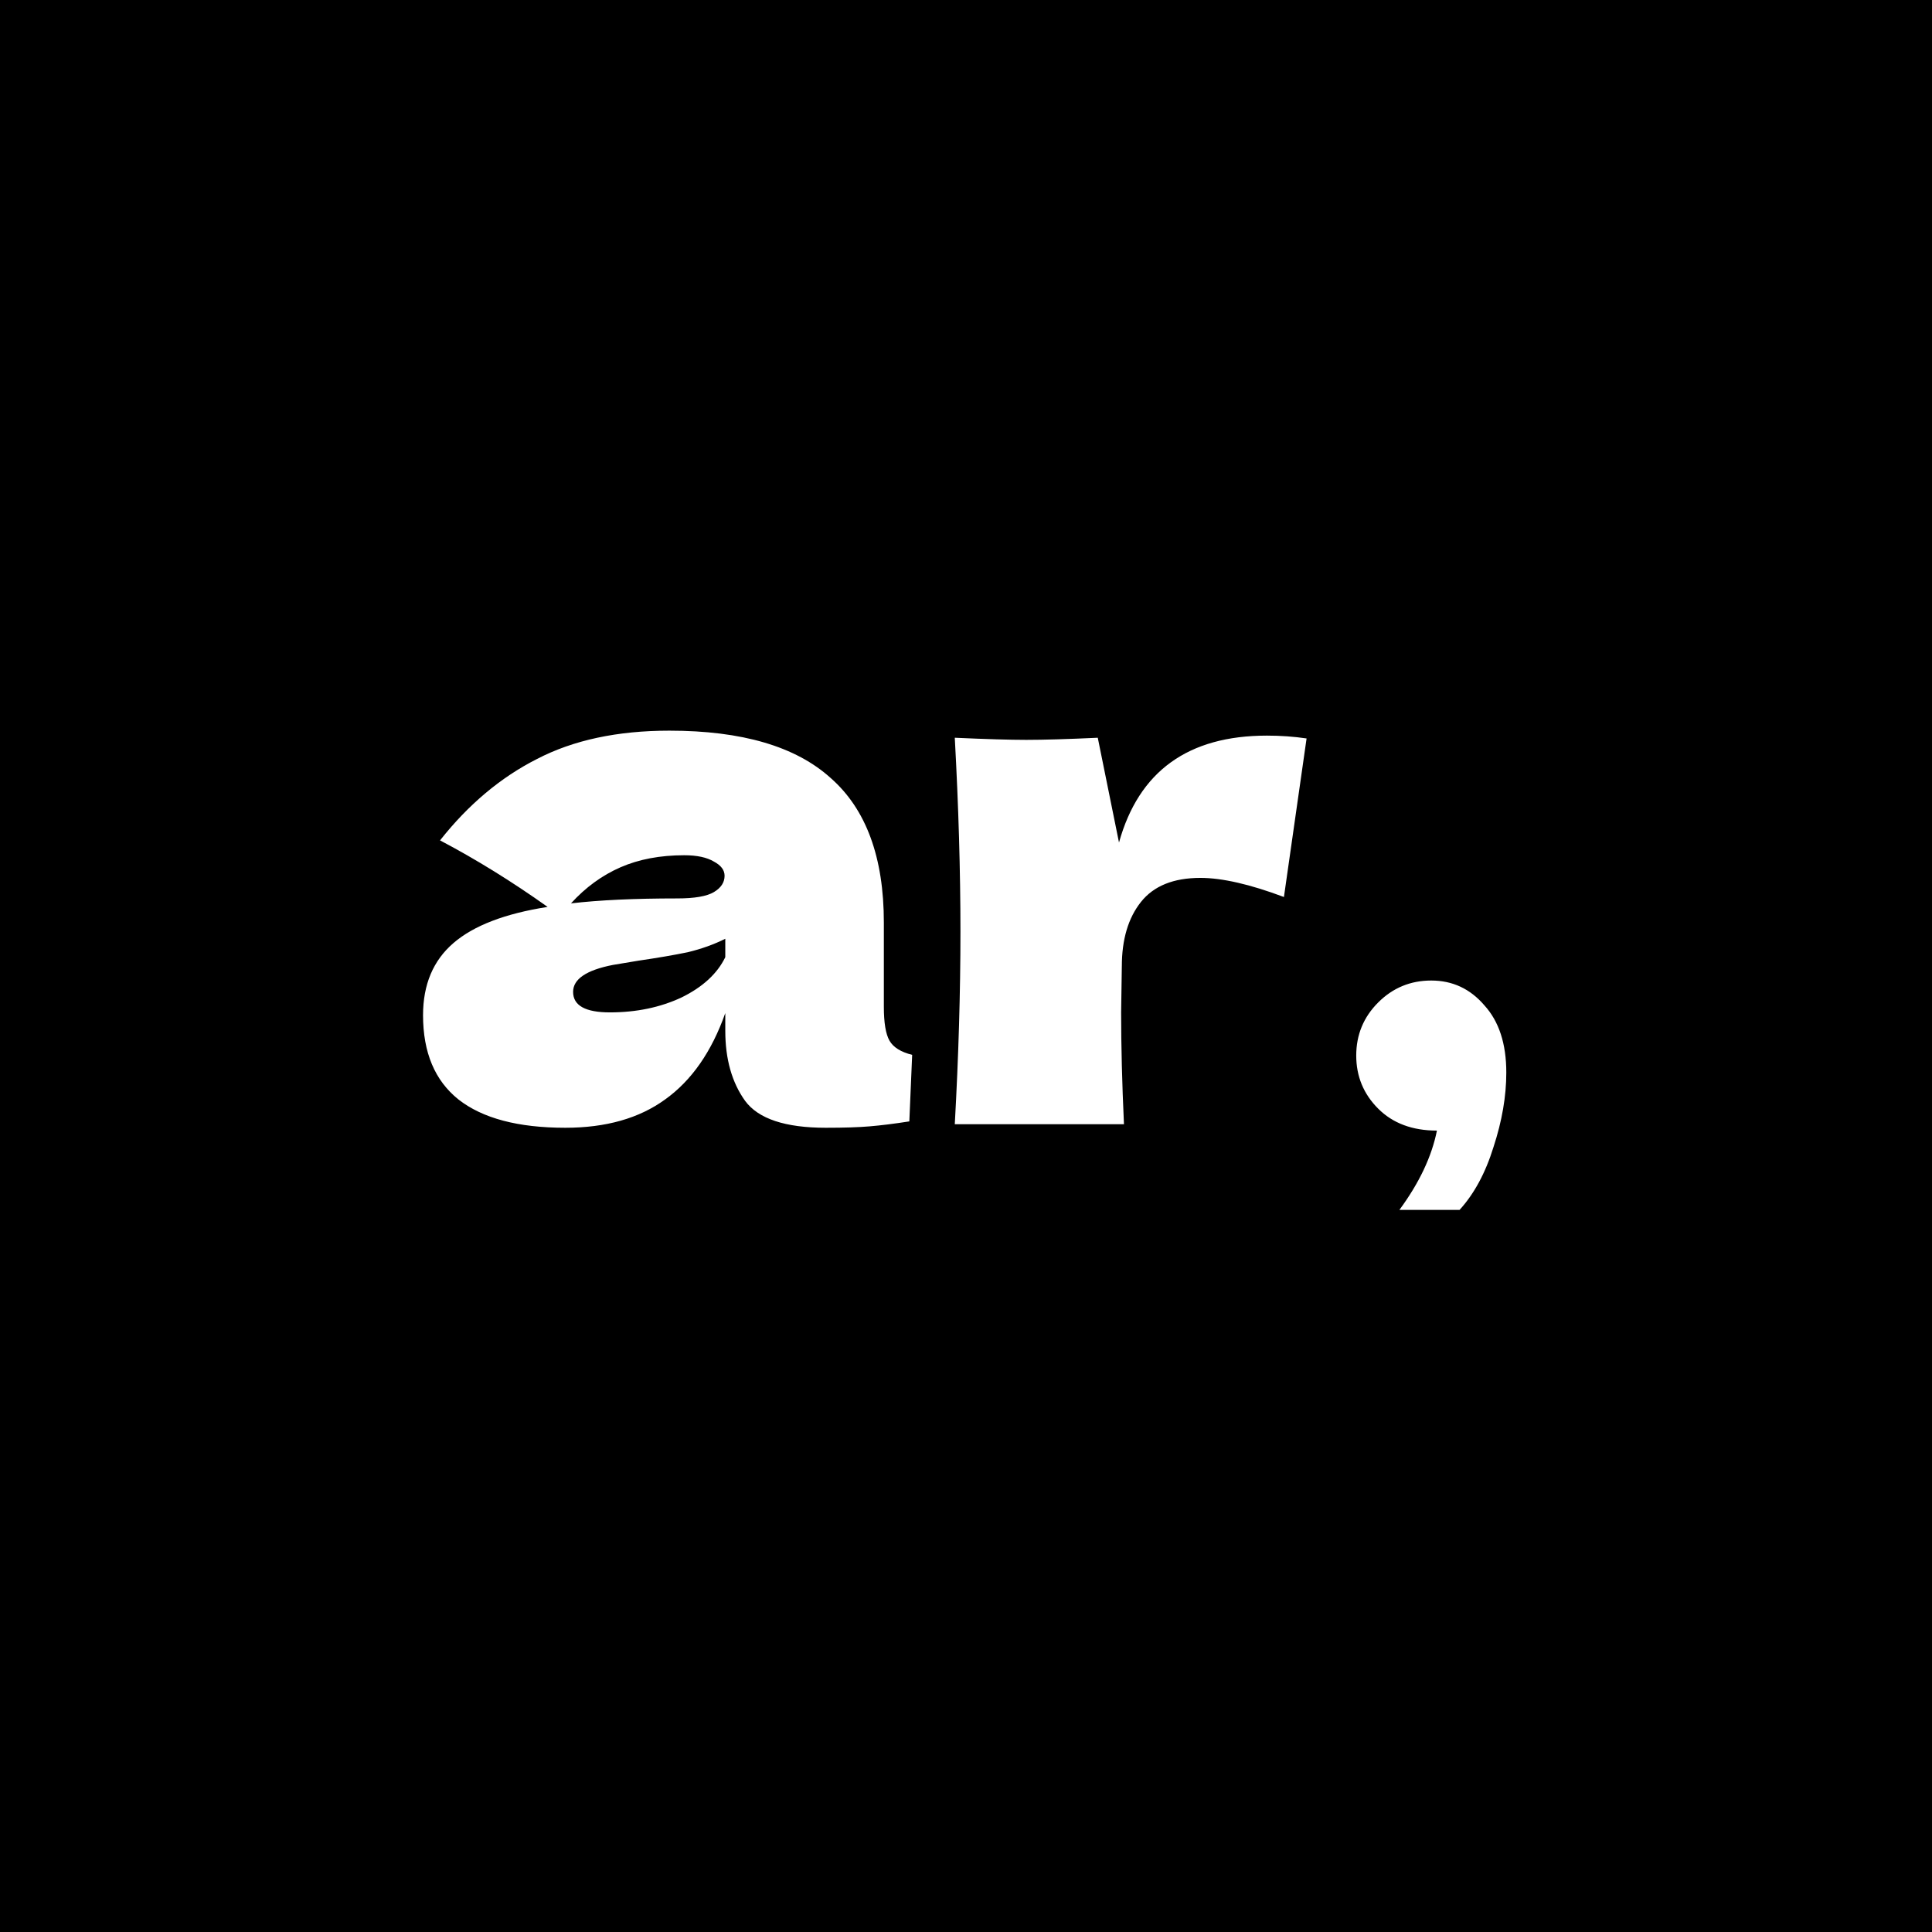
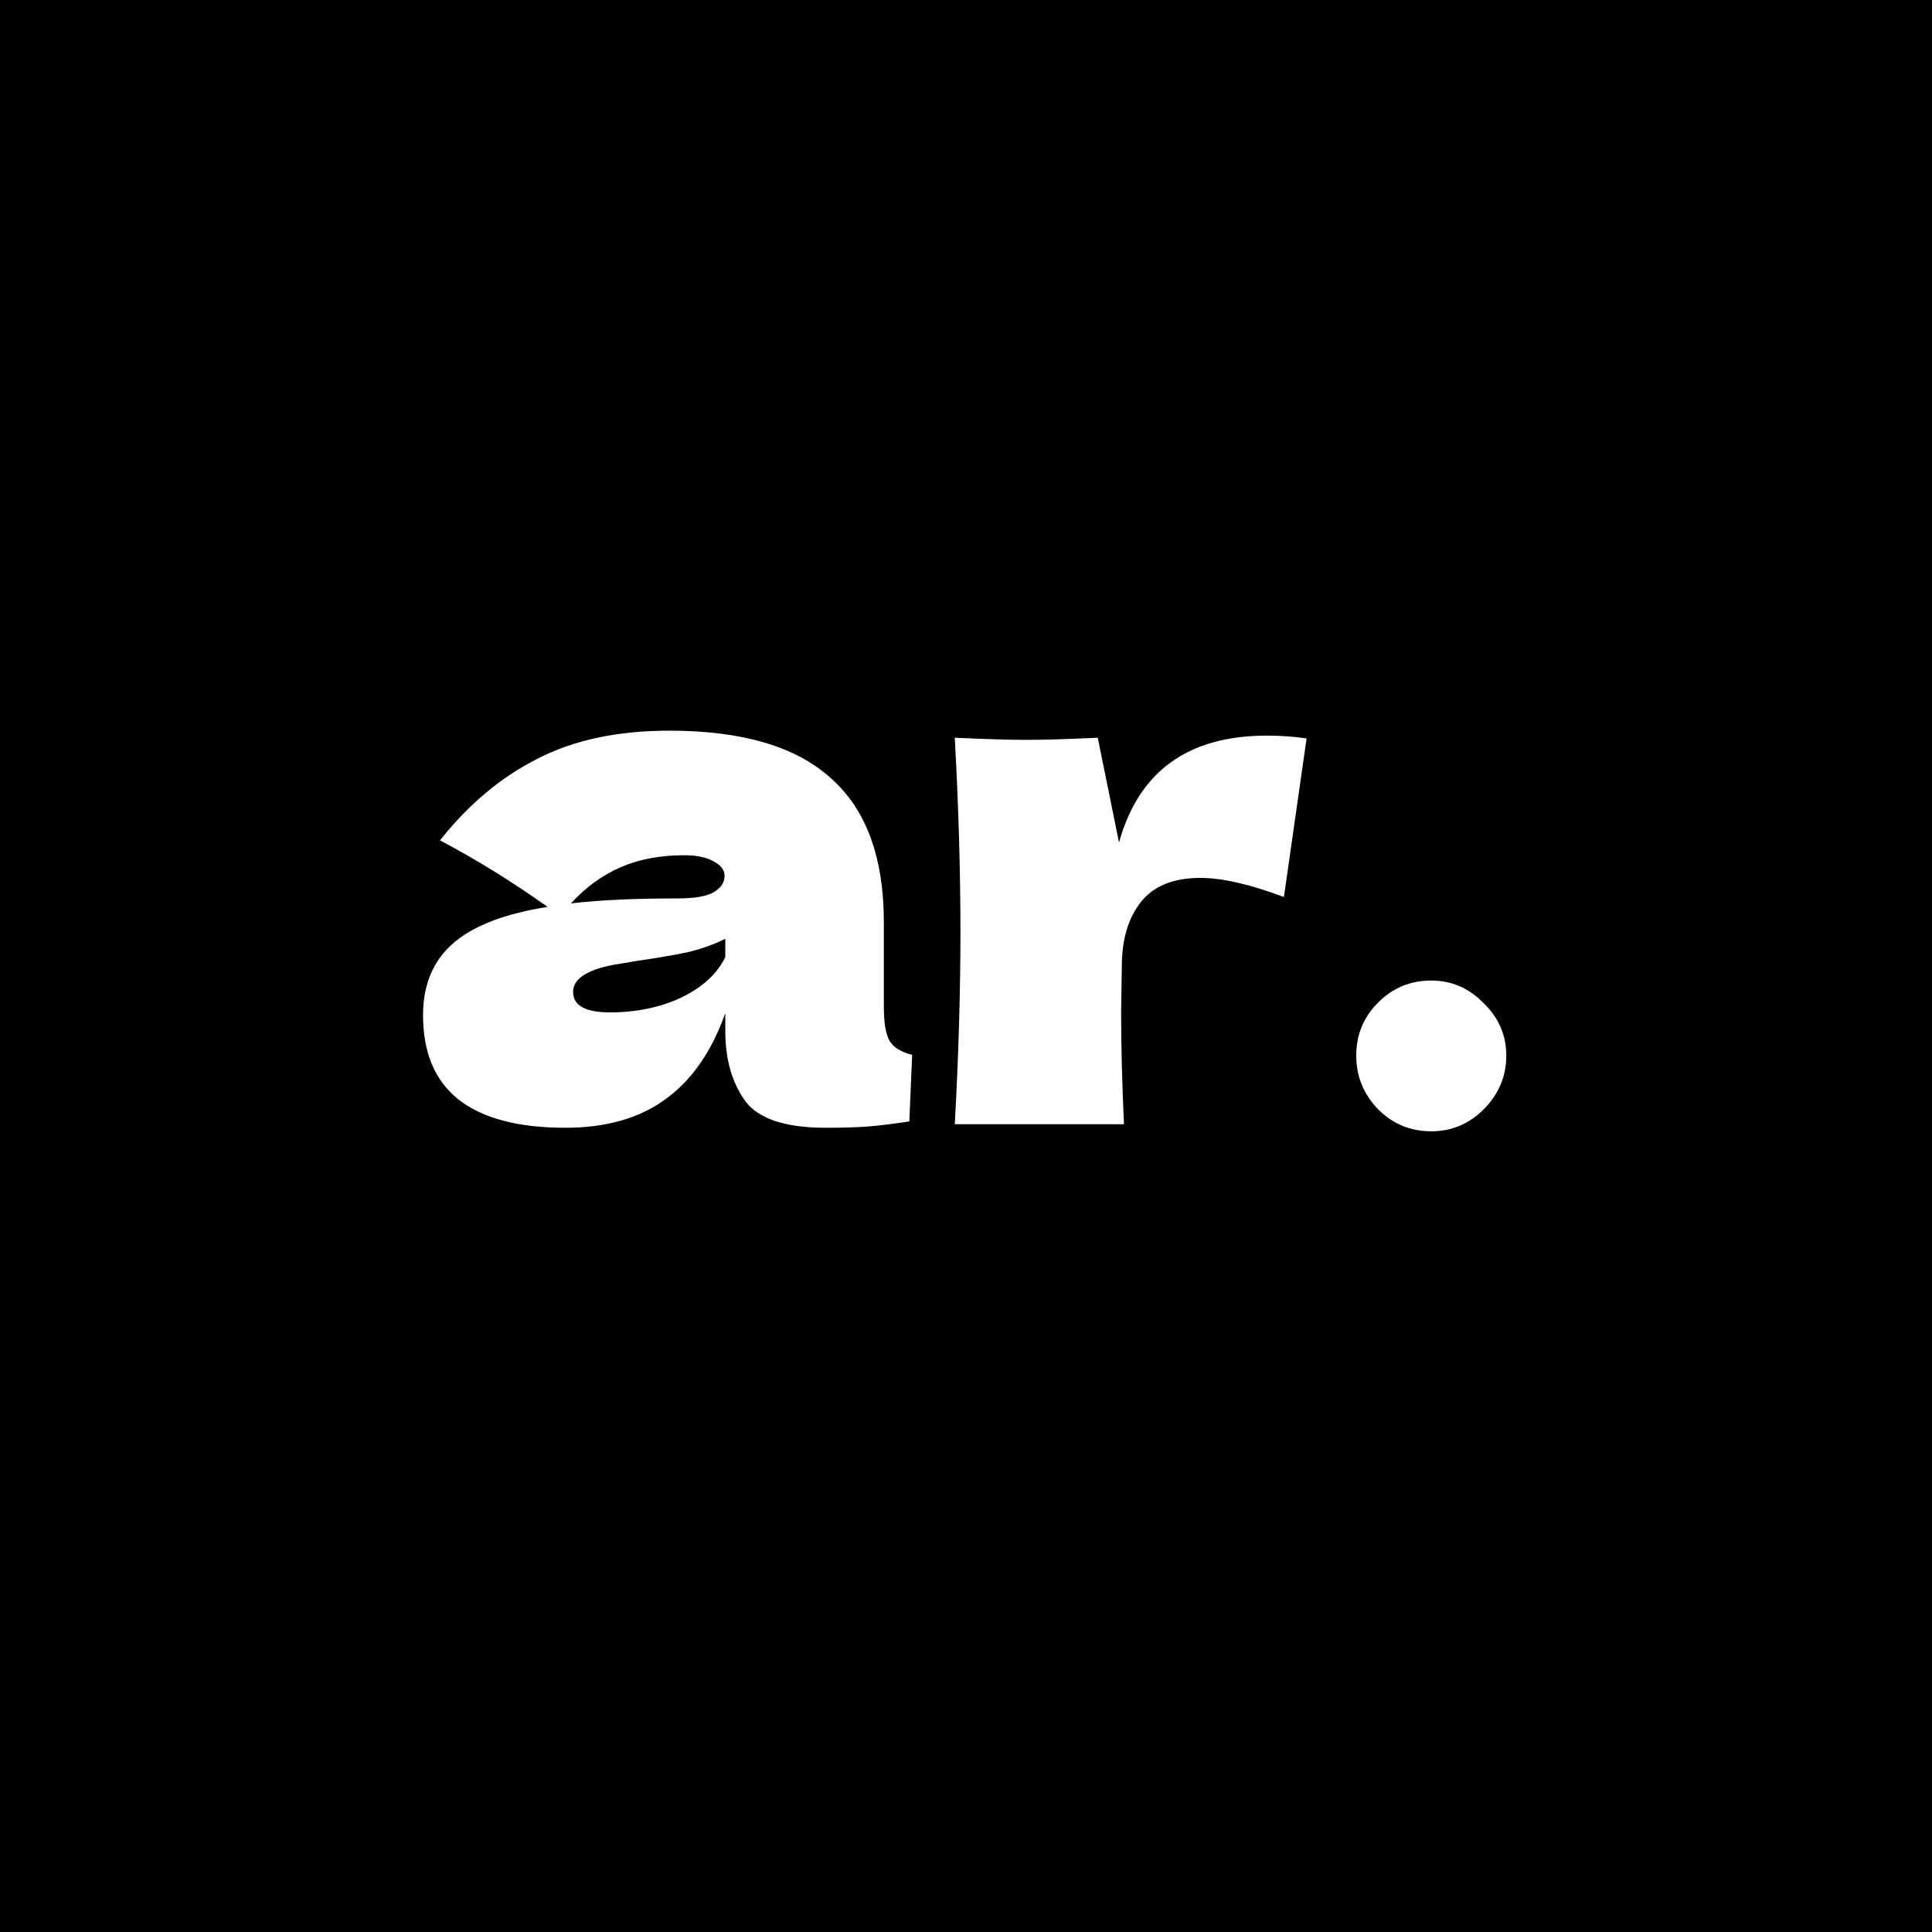
<svg xmlns="http://www.w3.org/2000/svg" width="464" height="464" viewBox="0 0 464 464" fill="none">
  <rect width="464" height="464" fill="black" />
-   <path d="M212.27 241.78C212.27 245.633 212.723 248.353 213.63 249.94C214.537 251.527 216.35 252.66 219.07 253.34L218.39 269.32C214.763 269.887 211.59 270.283 208.87 270.51C206.263 270.737 202.75 270.85 198.33 270.85C188.583 270.85 182.123 268.697 178.95 264.39C175.777 259.97 174.19 254.36 174.19 247.56V243.31C170.903 252.603 166.087 259.517 159.74 264.05C153.507 268.583 145.517 270.85 135.77 270.85C124.437 270.85 115.88 268.583 110.1 264.05C104.433 259.517 101.6 252.773 101.6 243.82C101.6 236.453 104.037 230.673 108.91 226.48C113.783 222.287 121.32 219.397 131.52 217.81C122.907 211.69 114.293 206.363 105.68 201.83C112.48 193.217 120.243 186.7 128.97 182.28C137.697 177.747 148.293 175.48 160.76 175.48C178.213 175.48 191.133 179.277 199.52 186.87C208.02 194.35 212.27 205.91 212.27 221.55V241.78ZM164.33 205.4C158.55 205.4 153.45 206.363 149.03 208.29C144.61 210.217 140.643 213.107 137.13 216.96C143.93 216.167 152.43 215.77 162.63 215.77C166.823 215.77 169.77 215.26 171.47 214.24C173.17 213.22 174.02 211.917 174.02 210.33C174.02 208.97 173.17 207.837 171.47 206.93C169.77 205.91 167.39 205.4 164.33 205.4ZM146.48 243.14C152.827 243.14 158.55 241.95 163.65 239.57C168.75 237.077 172.263 233.847 174.19 229.88V225.46C171.47 226.82 168.467 227.897 165.18 228.69C161.893 229.37 157.927 230.05 153.28 230.73L147.16 231.75C140.813 232.997 137.64 235.15 137.64 238.21C137.64 241.497 140.587 243.14 146.48 243.14ZM268.746 202.34C273.506 185.227 285.349 176.67 304.276 176.67C307.563 176.67 310.736 176.897 313.796 177.35L308.356 215.43C300.196 212.37 293.509 210.84 288.296 210.84C281.836 210.84 277.076 212.767 274.016 216.62C270.956 220.473 269.426 225.63 269.426 232.09V231.92L269.256 243.14C269.256 251.187 269.483 260.14 269.936 270H229.306C230.213 253.68 230.666 238.267 230.666 223.76C230.666 209.253 230.213 193.727 229.306 177.18C236.786 177.52 242.509 177.69 246.476 177.69C250.669 177.69 256.393 177.52 263.646 177.18L268.746 202.34ZM343.741 235.49C348.841 235.49 353.091 237.473 356.491 241.44C360.004 245.293 361.761 250.677 361.761 257.59C361.761 263.257 360.741 269.207 358.701 275.44C356.774 281.673 354.054 286.717 350.541 290.57H336.091C340.851 284.11 343.854 277.763 345.101 271.53C339.208 271.53 334.504 269.773 330.991 266.26C327.478 262.747 325.721 258.497 325.721 253.51C325.721 248.523 327.478 244.273 330.991 240.76C334.504 237.247 338.754 235.49 343.741 235.49Z" fill="white" />
+   <path d="M212.27 241.78C212.27 245.633 212.723 248.353 213.63 249.94C214.537 251.527 216.35 252.66 219.07 253.34L218.39 269.32C214.763 269.887 211.59 270.283 208.87 270.51C206.263 270.737 202.75 270.85 198.33 270.85C188.583 270.85 182.123 268.697 178.95 264.39C175.777 259.97 174.19 254.36 174.19 247.56V243.31C170.903 252.603 166.087 259.517 159.74 264.05C153.507 268.583 145.517 270.85 135.77 270.85C124.437 270.85 115.88 268.583 110.1 264.05C104.433 259.517 101.6 252.773 101.6 243.82C101.6 236.453 104.037 230.673 108.91 226.48C113.783 222.287 121.32 219.397 131.52 217.81C122.907 211.69 114.293 206.363 105.68 201.83C112.48 193.217 120.243 186.7 128.97 182.28C137.697 177.747 148.293 175.48 160.76 175.48C178.213 175.48 191.133 179.277 199.52 186.87C208.02 194.35 212.27 205.91 212.27 221.55V241.78ZM164.33 205.4C158.55 205.4 153.45 206.363 149.03 208.29C144.61 210.217 140.643 213.107 137.13 216.96C143.93 216.167 152.43 215.77 162.63 215.77C166.823 215.77 169.77 215.26 171.47 214.24C173.17 213.22 174.02 211.917 174.02 210.33C174.02 208.97 173.17 207.837 171.47 206.93C169.77 205.91 167.39 205.4 164.33 205.4ZM146.48 243.14C152.827 243.14 158.55 241.95 163.65 239.57C168.75 237.077 172.263 233.847 174.19 229.88V225.46C171.47 226.82 168.467 227.897 165.18 228.69C161.893 229.37 157.927 230.05 153.28 230.73L147.16 231.75C140.813 232.997 137.64 235.15 137.64 238.21C137.64 241.497 140.587 243.14 146.48 243.14ZM268.746 202.34C273.506 185.227 285.349 176.67 304.276 176.67C307.563 176.67 310.736 176.897 313.796 177.35L308.356 215.43C300.196 212.37 293.509 210.84 288.296 210.84C281.836 210.84 277.076 212.767 274.016 216.62C270.956 220.473 269.426 225.63 269.426 232.09V231.92L269.256 243.14C269.256 251.187 269.483 260.14 269.936 270H229.306C230.213 253.68 230.666 238.267 230.666 223.76C230.666 209.253 230.213 193.727 229.306 177.18C236.786 177.52 242.509 177.69 246.476 177.69C250.669 177.69 256.393 177.52 263.646 177.18L268.746 202.34ZM343.741 271.7C338.754 271.7 334.504 269.943 330.991 266.43C327.478 262.803 325.721 258.497 325.721 253.51C325.721 248.523 327.478 244.273 330.991 240.76C334.504 237.247 338.754 235.49 343.741 235.49C348.614 235.49 352.808 237.303 356.321 240.93C359.948 244.443 361.761 248.637 361.761 253.51C361.761 258.497 359.948 262.803 356.321 266.43C352.808 269.943 348.614 271.7 343.741 271.7Z" fill="white" />
</svg>
